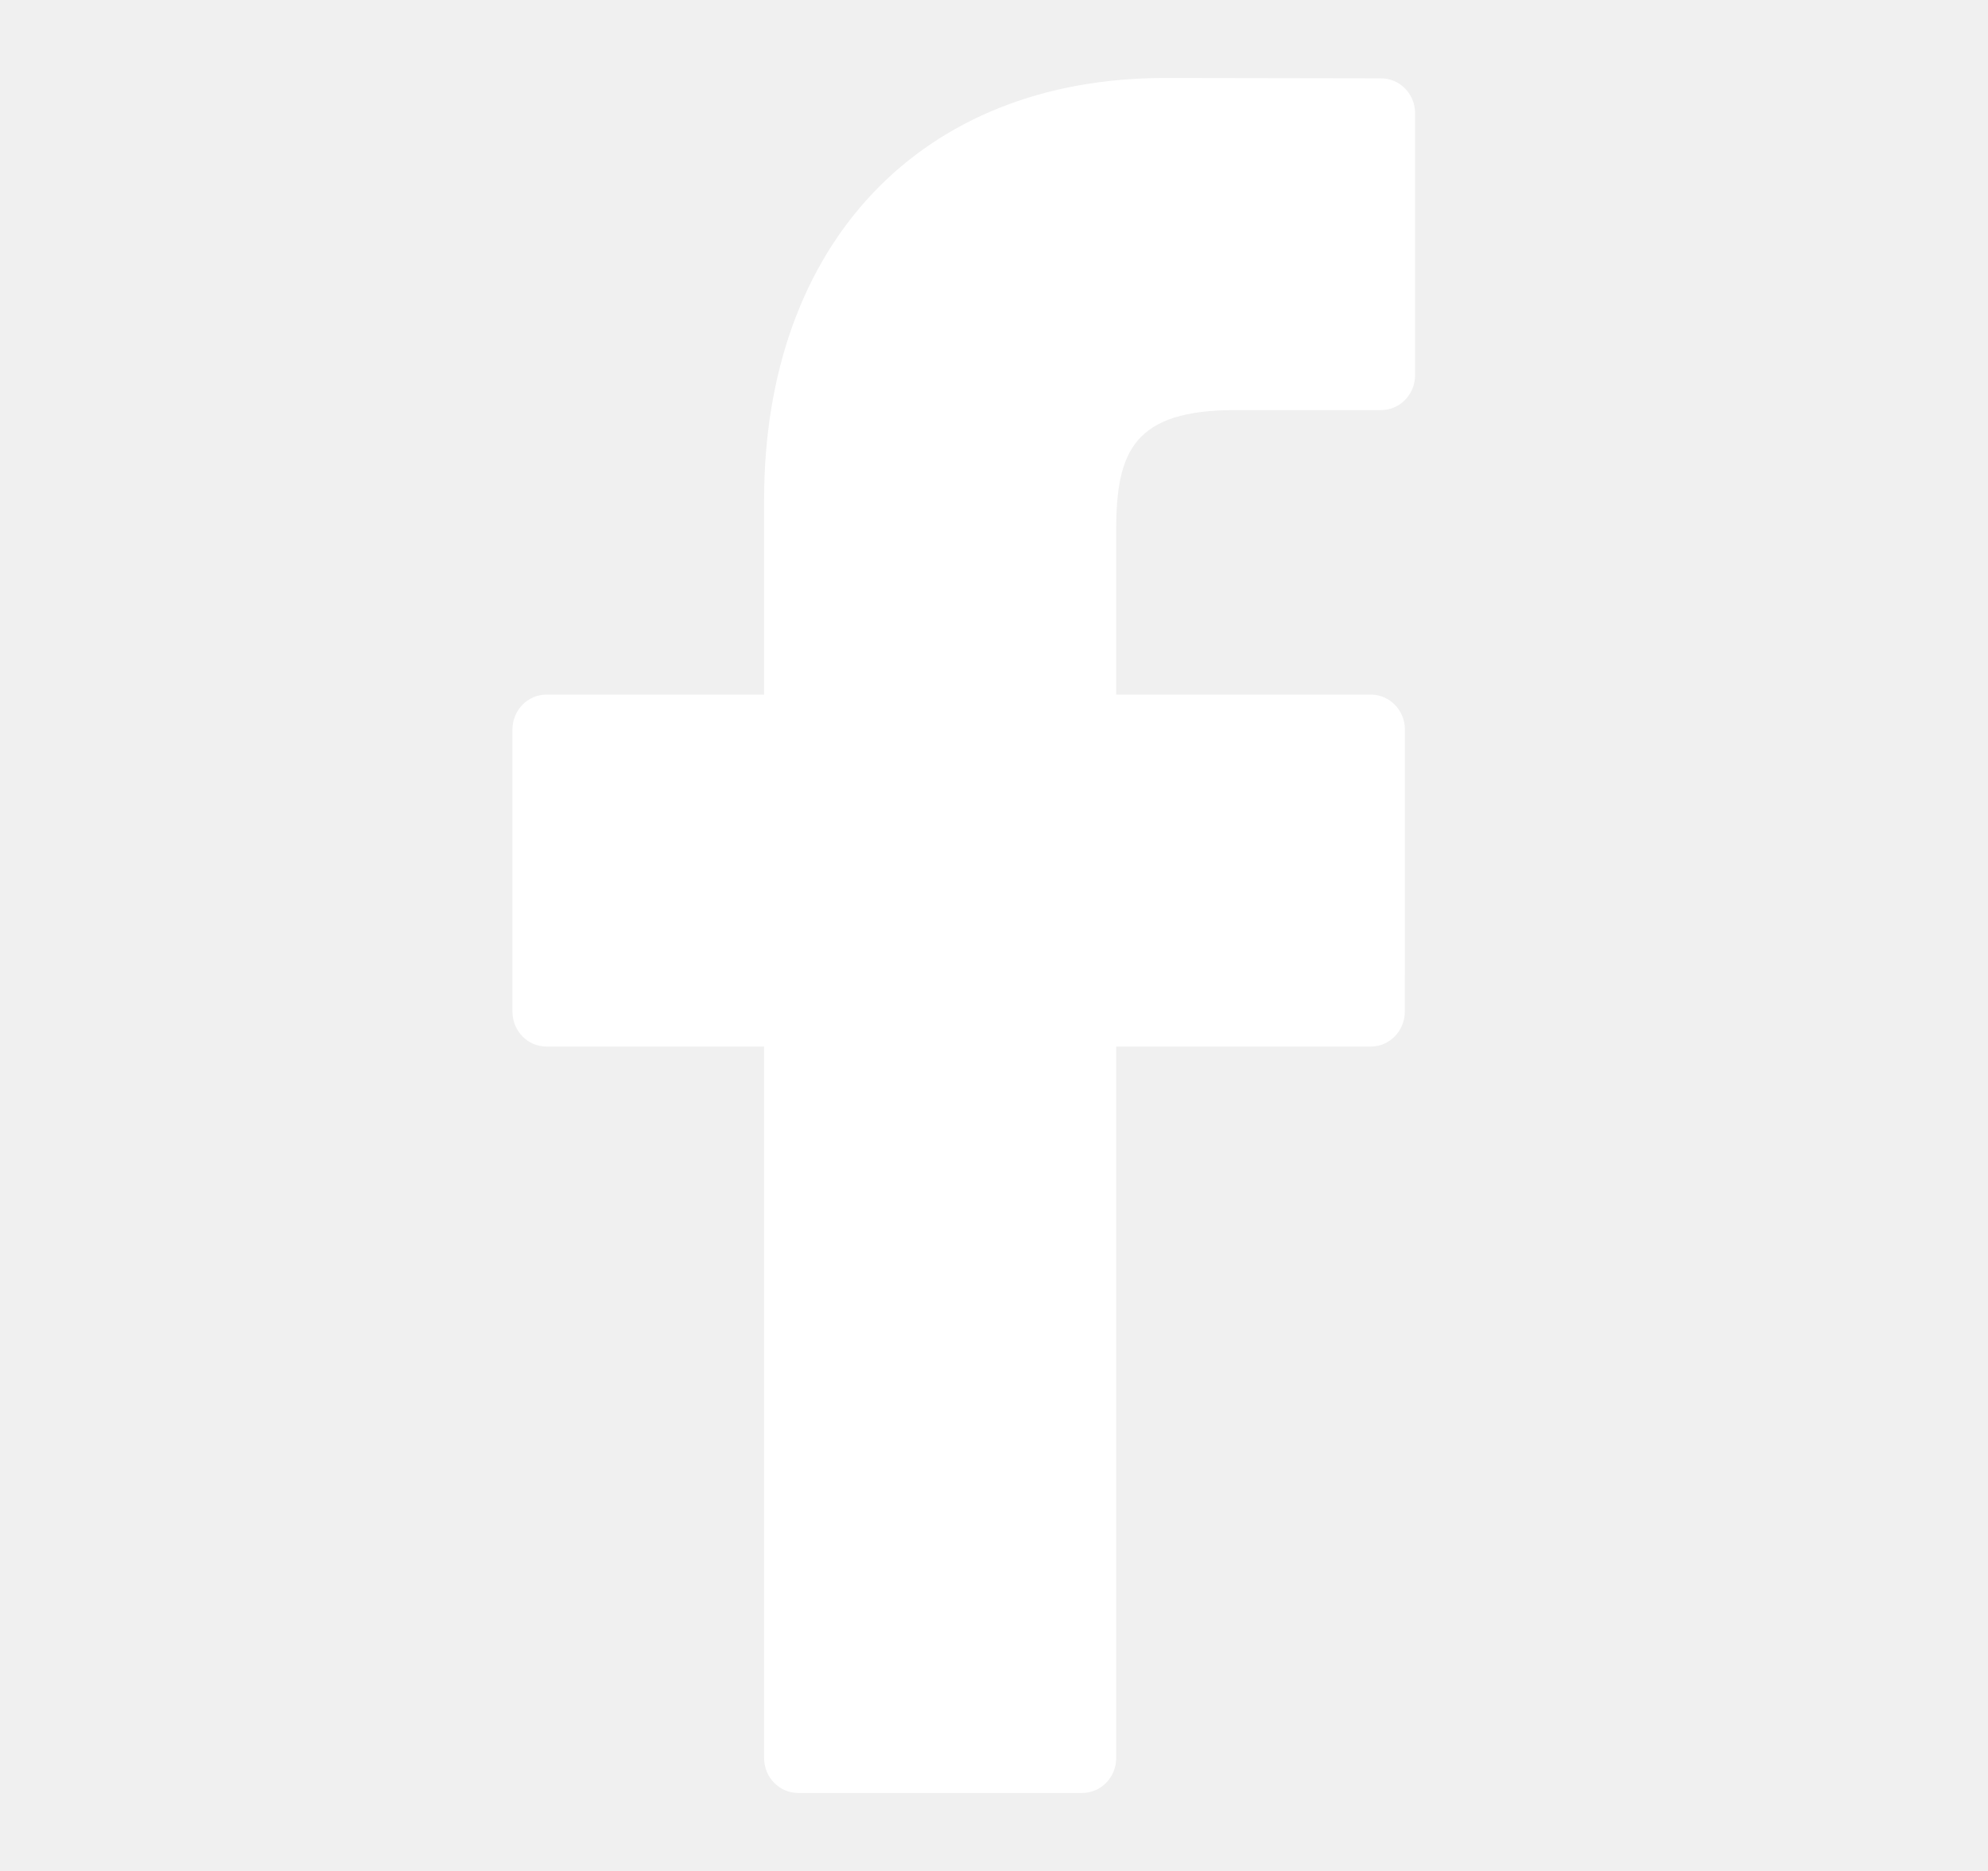
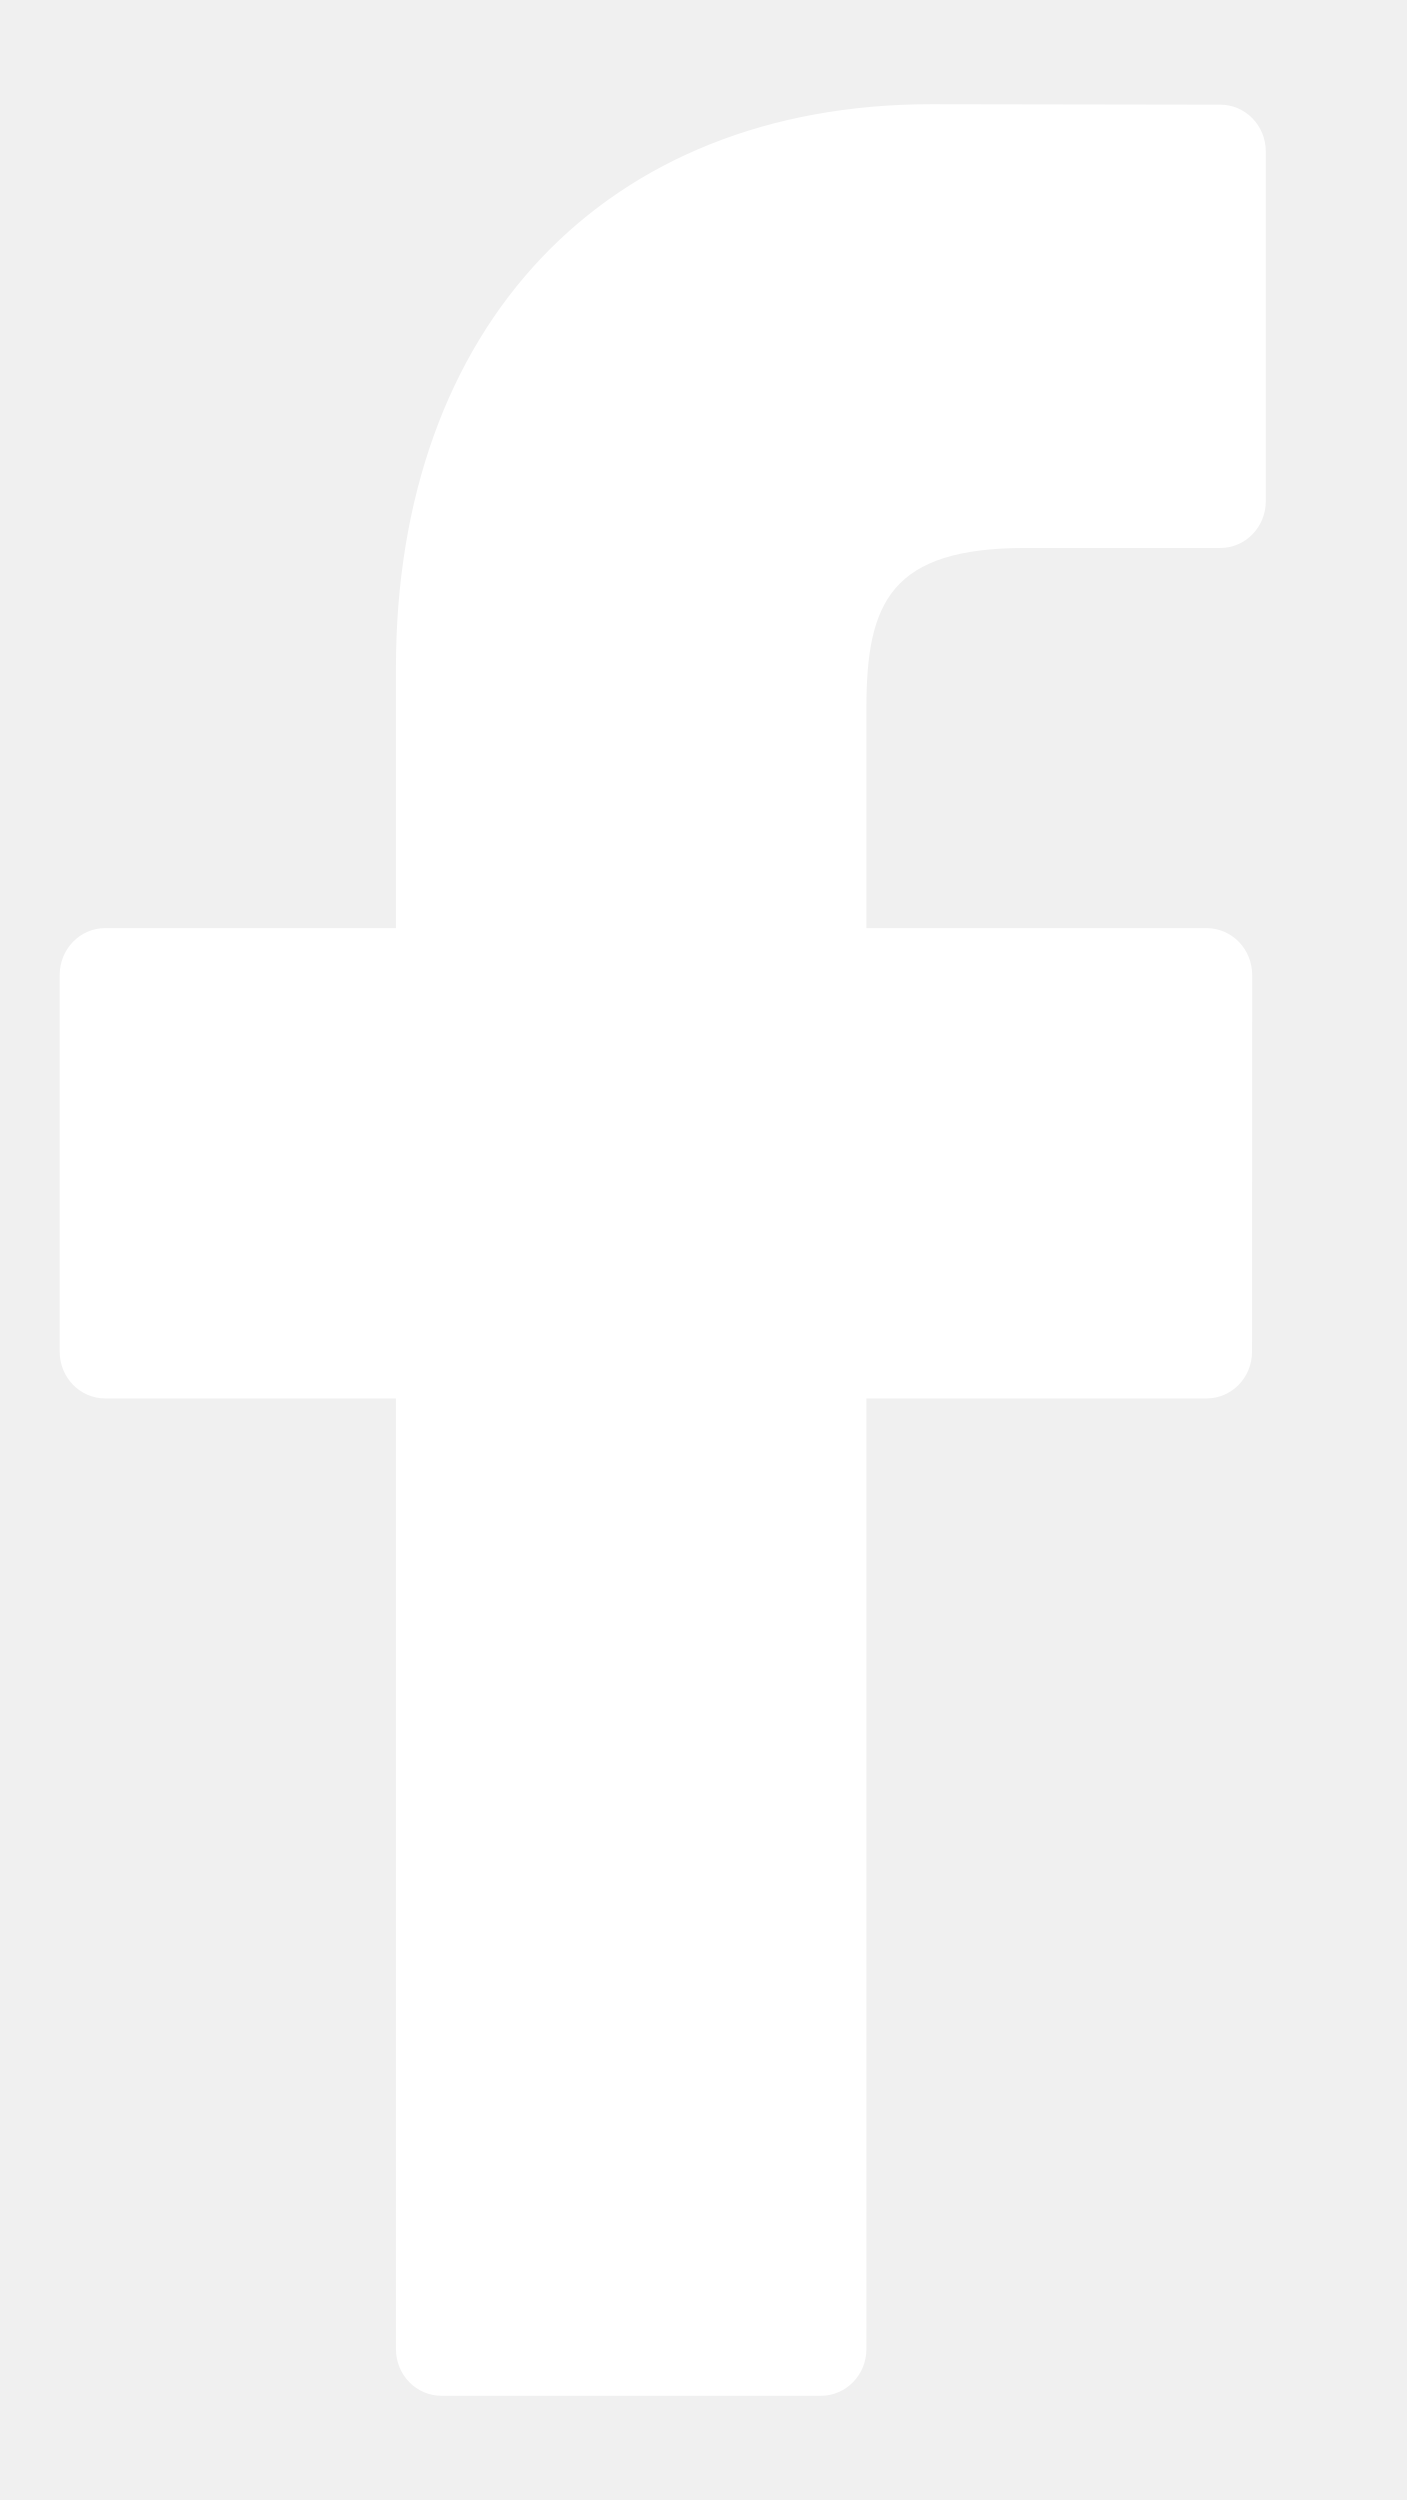
- <svg xmlns="http://www.w3.org/2000/svg" width="17" height="16" viewBox="0 0 17 16" fill="none">
-   <path d="M11.81 0.67L9.959 0.667C7.879 0.667 6.534 2.083 6.534 4.276V5.94H4.673C4.512 5.94 4.382 6.074 4.382 6.24V8.651C4.382 8.816 4.512 8.95 4.673 8.95H6.534V15.034C6.534 15.2 6.665 15.333 6.825 15.333H9.254C9.415 15.333 9.545 15.199 9.545 15.034V8.95H11.722C11.883 8.95 12.013 8.816 12.013 8.651L12.014 6.24C12.014 6.16 11.983 6.084 11.929 6.028C11.874 5.972 11.8 5.94 11.723 5.94H9.545V4.53C9.545 3.852 9.703 3.507 10.563 3.507L11.81 3.507C11.971 3.507 12.101 3.373 12.101 3.208V0.969C12.101 0.804 11.971 0.67 11.81 0.67Z" fill="white" />
+ <svg xmlns="http://www.w3.org/2000/svg" width="9" height="16" viewBox="0 0 9 16" fill="none">
+   <path d="M7.81 0.67L5.959 0.667C3.879 0.667 2.534 2.083 2.534 4.276V5.94H0.673C0.512 5.94 0.382 6.074 0.382 6.24V8.651C0.382 8.816 0.512 8.95 0.673 8.95H2.534V15.034C2.534 15.2 2.665 15.333 2.825 15.333H5.254C5.415 15.333 5.545 15.199 5.545 15.034V8.95H7.722C7.883 8.95 8.013 8.816 8.013 8.651L8.014 6.24C8.014 6.16 7.983 6.084 7.929 6.028C7.874 5.972 7.8 5.94 7.723 5.94H5.545V4.53C5.545 3.852 5.703 3.507 6.563 3.507L7.81 3.507C7.971 3.507 8.101 3.373 8.101 3.208V0.969C8.101 0.804 7.971 0.67 7.81 0.67Z" fill="white" />
</svg>
